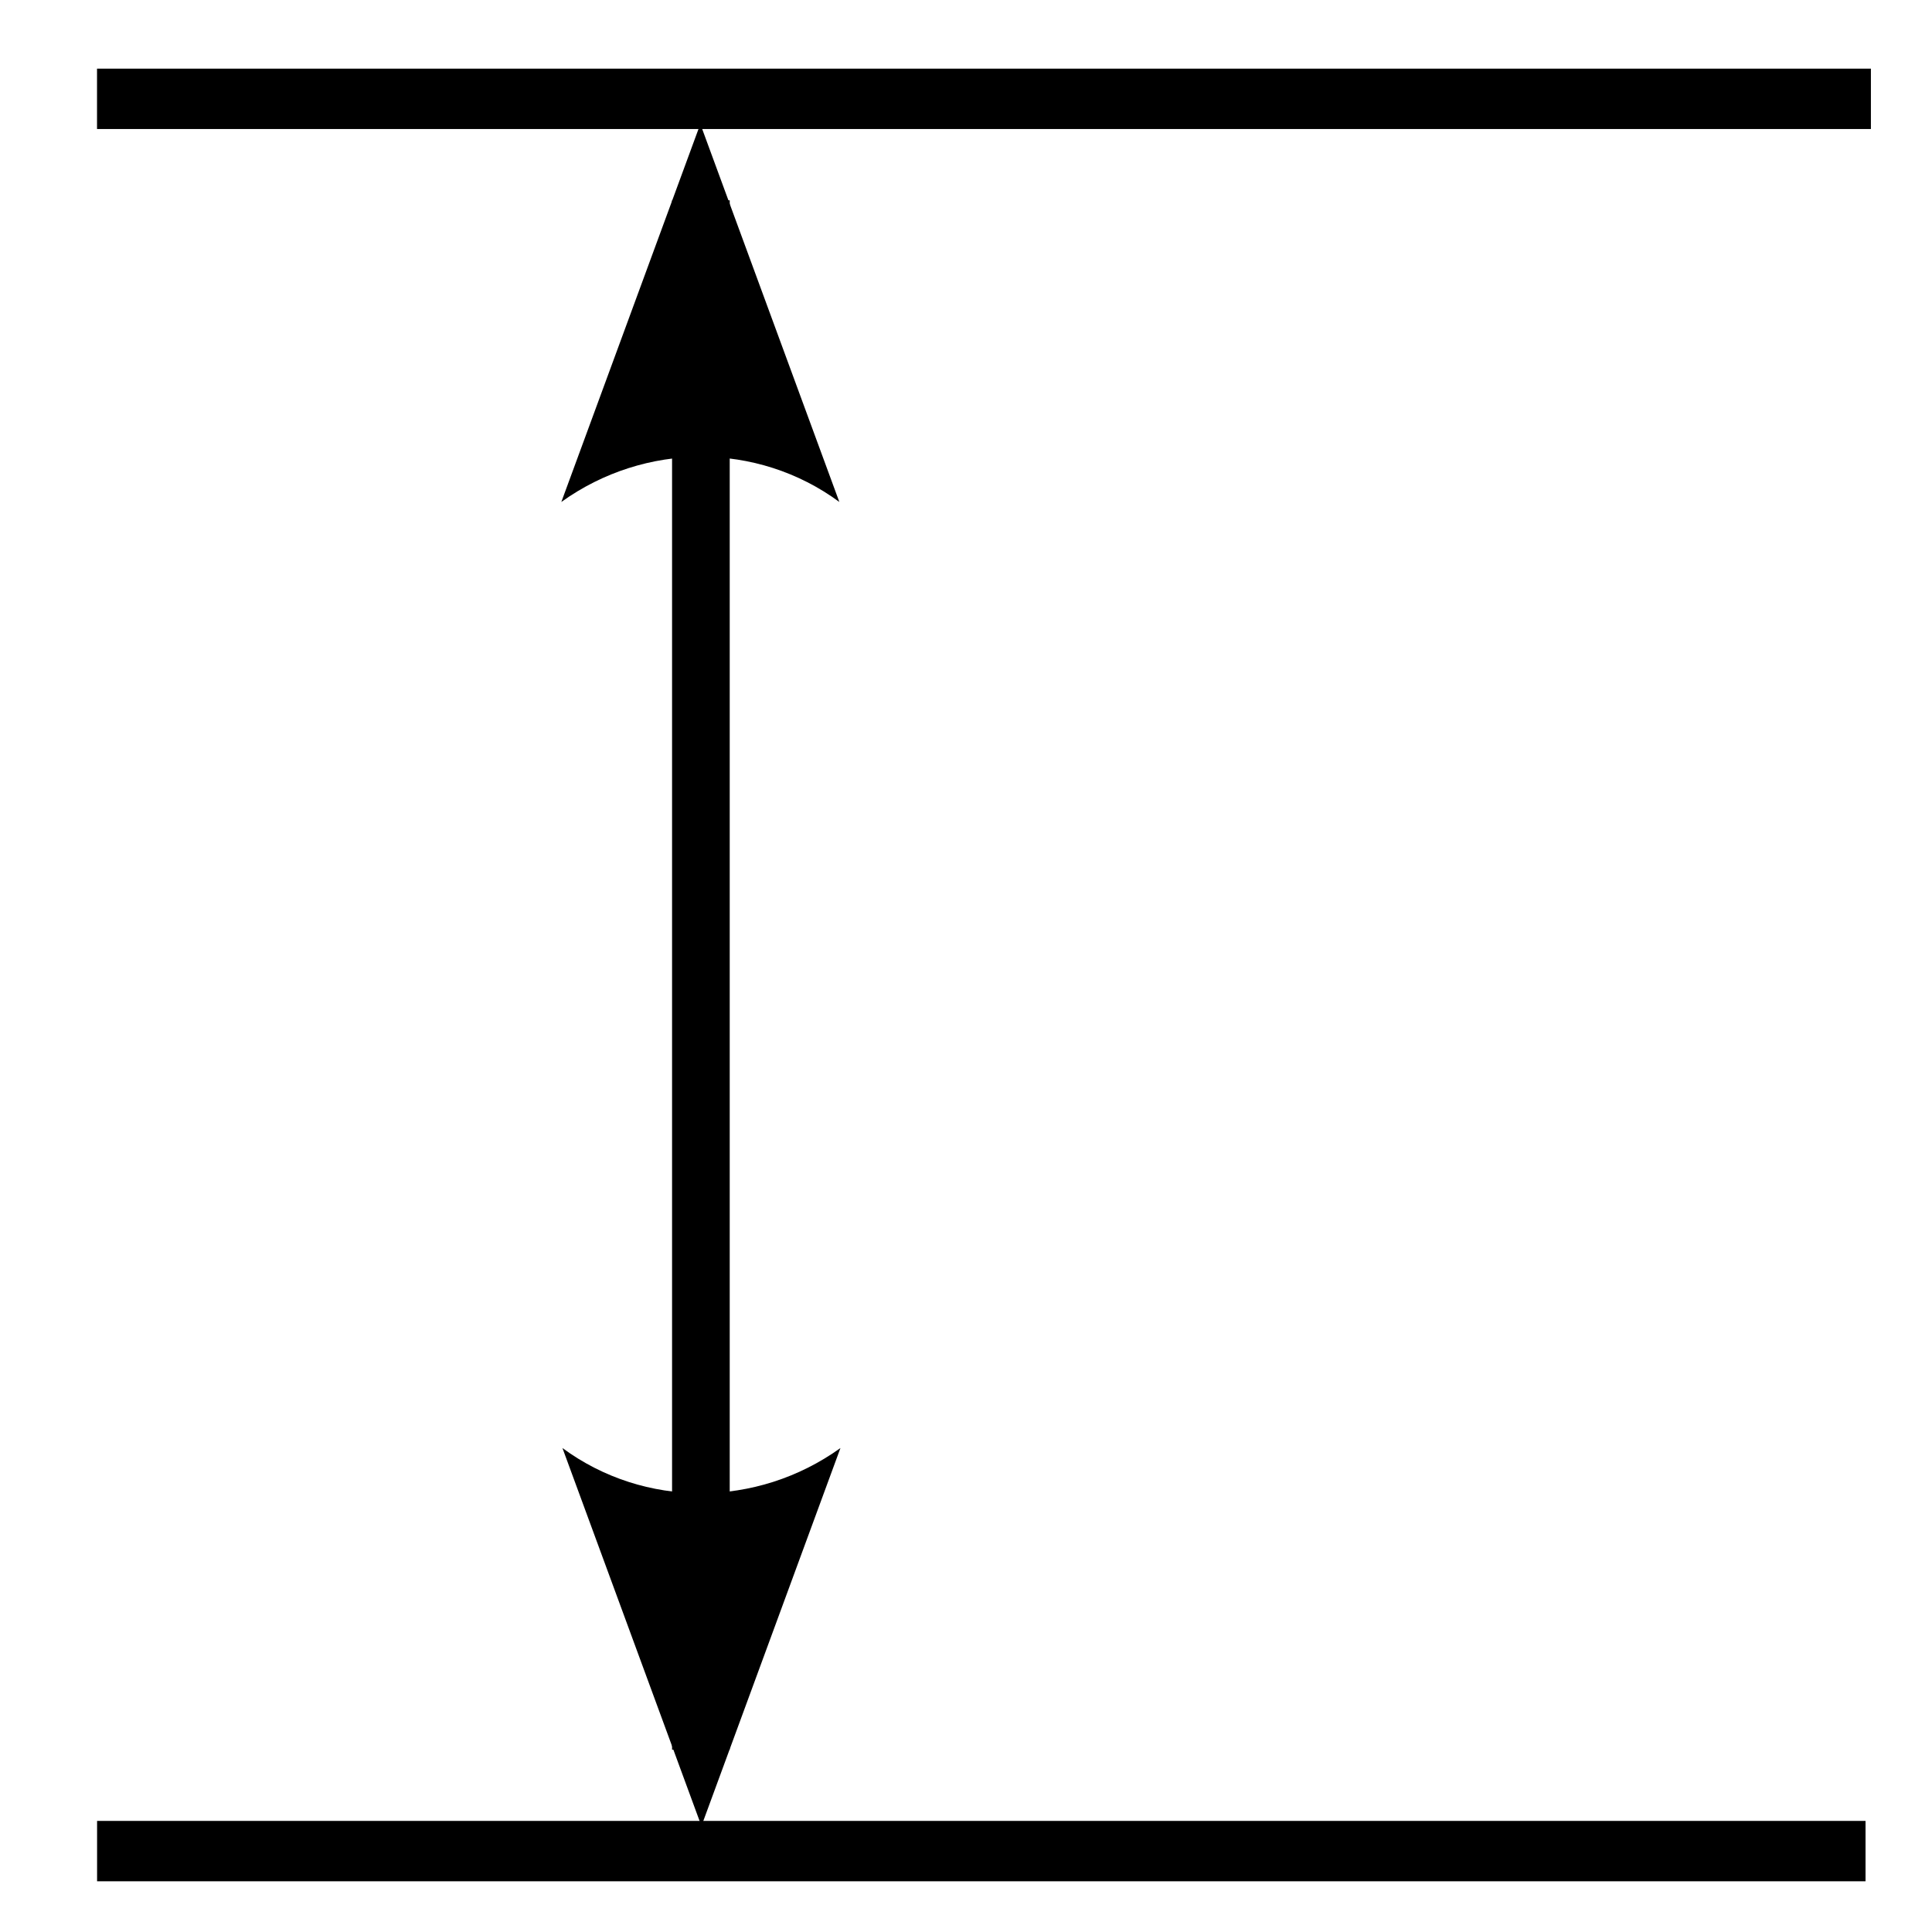
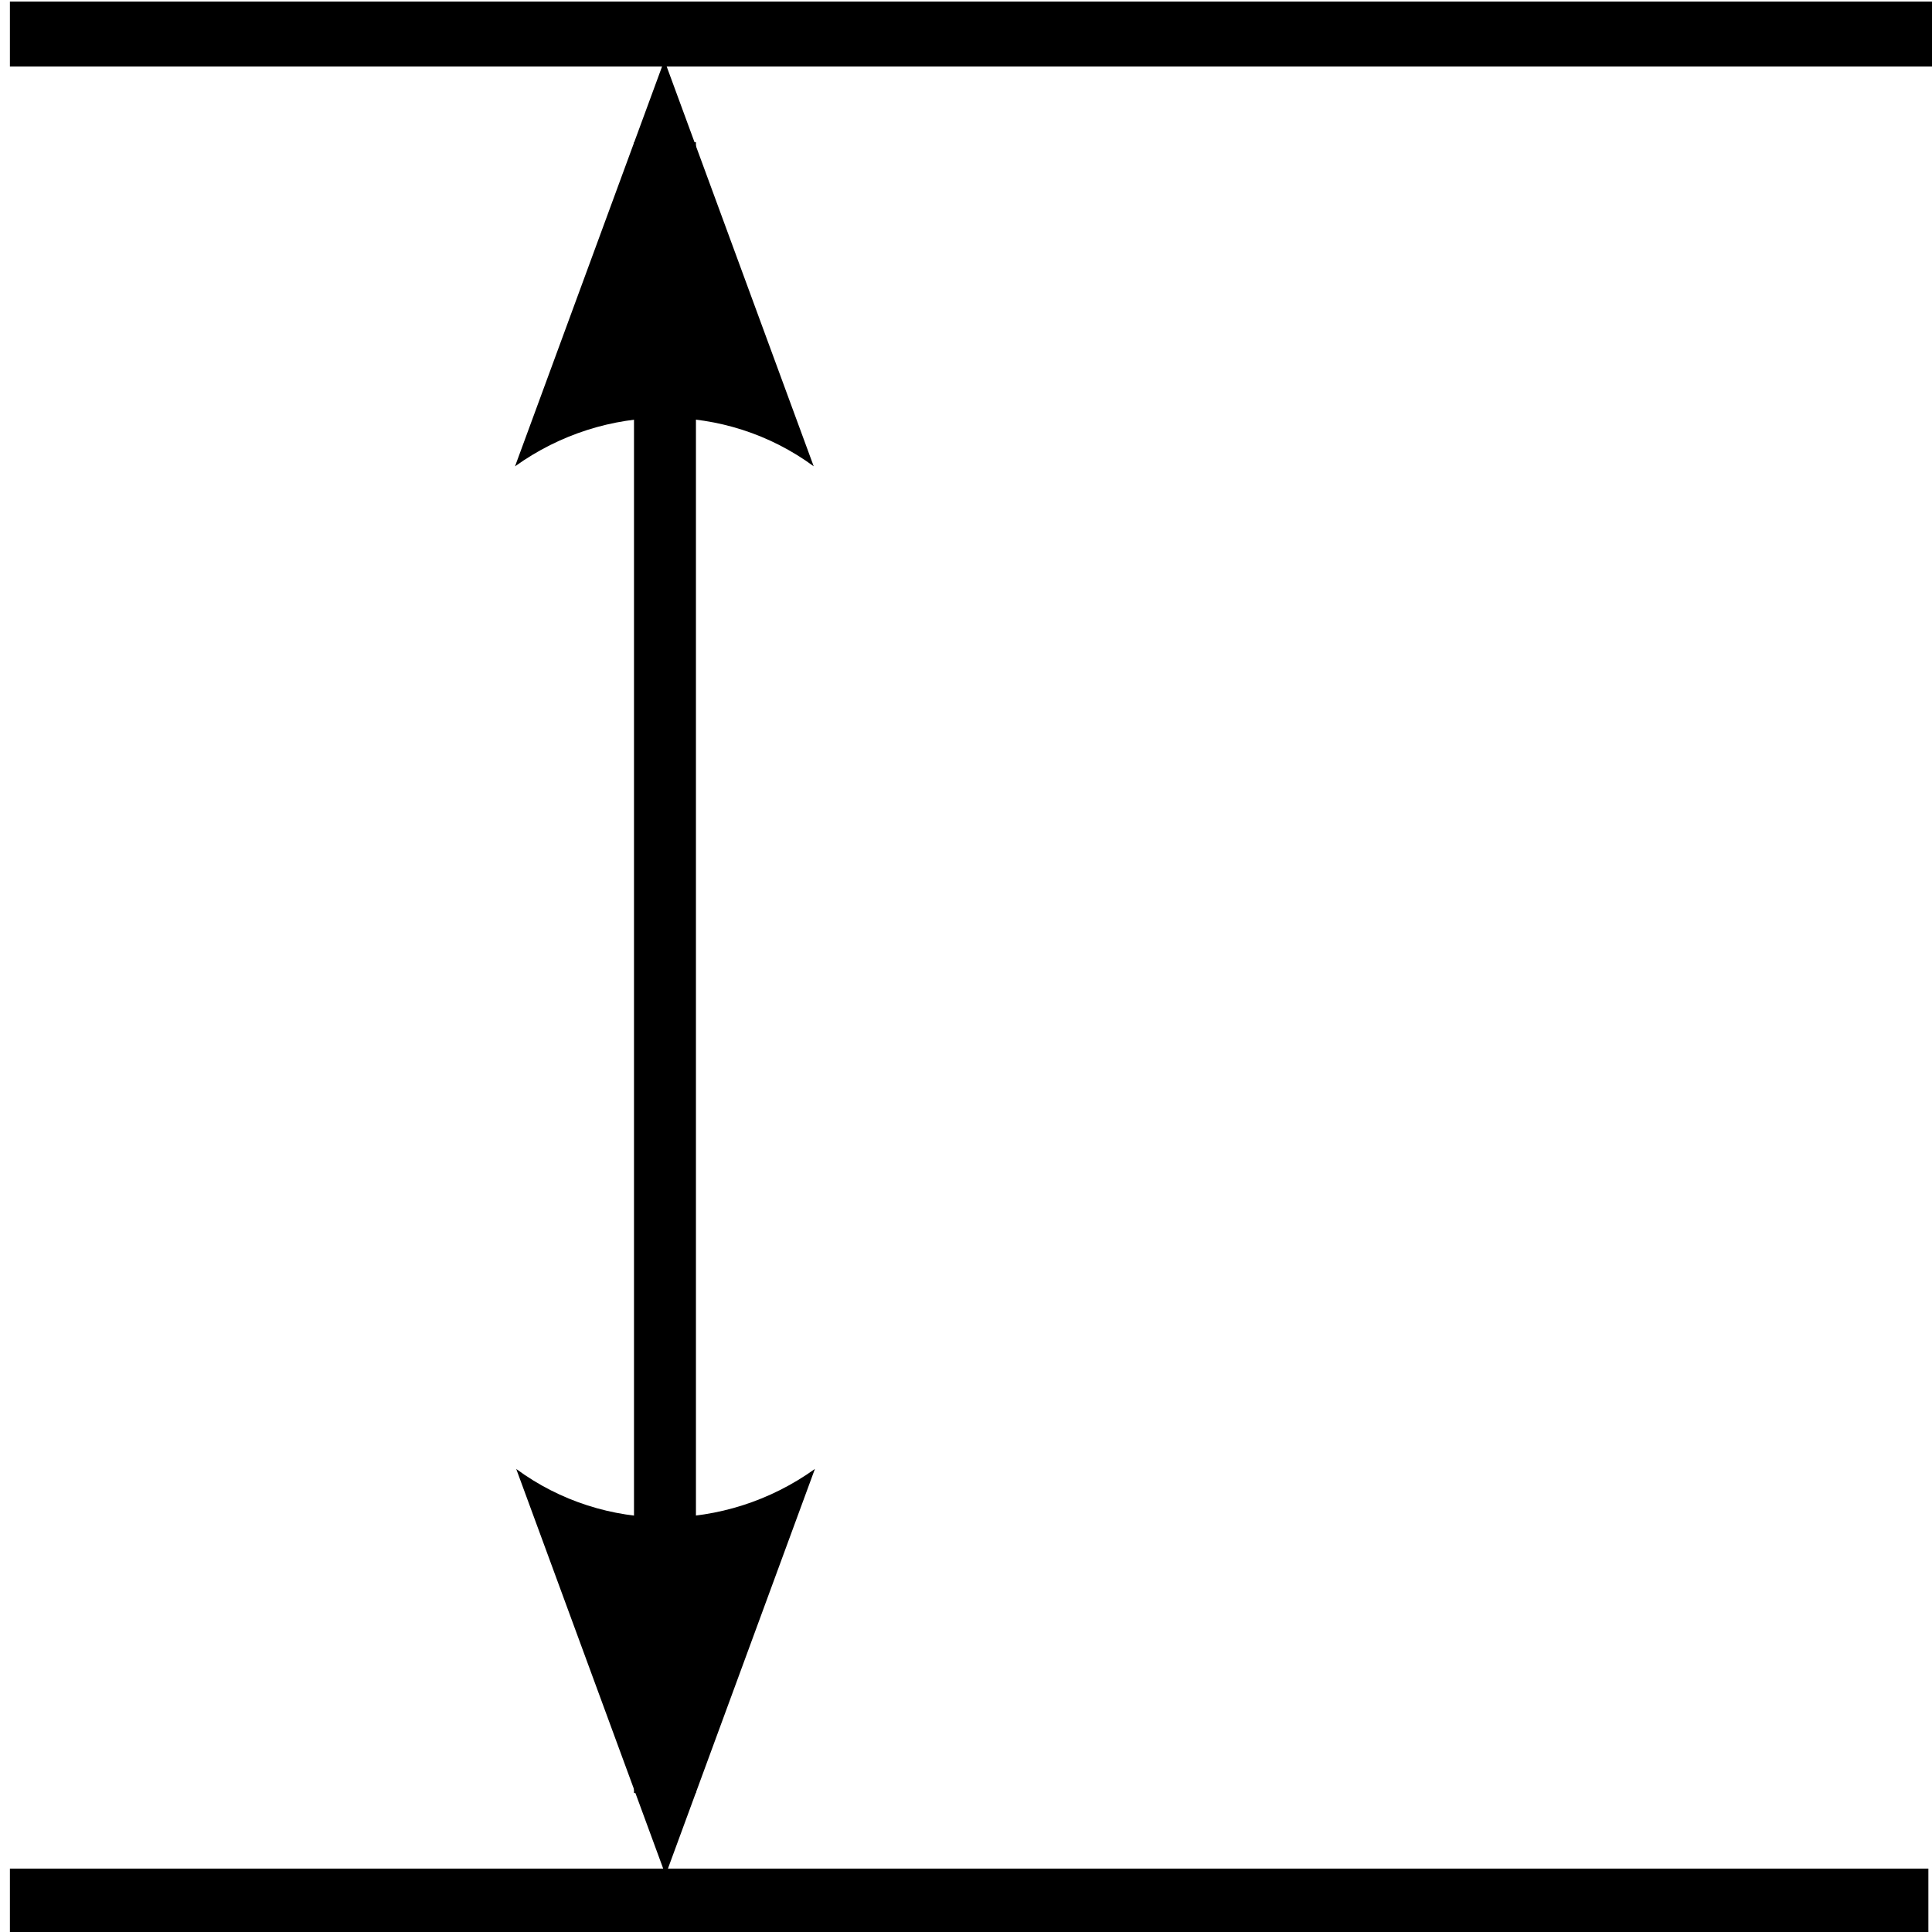
- <svg xmlns="http://www.w3.org/2000/svg" xmlns:xlink="http://www.w3.org/1999/xlink" width="32px" height="32px" id="svg2840" version="1.1">
+ <svg xmlns="http://www.w3.org/2000/svg" xmlns:xlink="http://www.w3.org/1999/xlink" width="16" height="16" id="svg2840" version="1.1">
  <defs id="defs2842">
-     <marker orient="auto" refY="0.0" refX="0.0" id="Arrow2Send" style="overflow:visible;">
-       <path id="path4555" style="font-size:12.0;fill-rule:evenodd;stroke-width:0.625;stroke-linejoin:round;" d="M 8.719,4.034 L -2.207,0.016 L 8.719,-4.002 C 6.973,-1.63 6.983,1.616 8.719,4.034 z " transform="scale(0.3) rotate(180) translate(-2.3,0)" />
-     </marker>
-     <marker orient="auto" refY="0.0" refX="0.0" id="Arrow2Mstart" style="overflow:visible">
-       <path id="path4546" style="font-size:12.0;fill-rule:evenodd;stroke-width:0.625;stroke-linejoin:round" d="M 8.719,4.034 L -2.207,0.016 L 8.719,-4.002 C 6.973,-1.63 6.983,1.616 8.719,4.034 z " transform="scale(0.6) translate(0,0)" />
-     </marker>
-     <marker orient="auto" refY="0.0" refX="0.0" id="Arrow1Mstart" style="overflow:visible">
-       <path id="path4528" d="M 0.0,0.0 L 5.0,-5.0 L -12.5,0.0 L 5.0,5.0 L 0.0,0.0 z " style="fill-rule:evenodd;stroke:#000000;stroke-width:1.0pt;marker-start:none" transform="scale(0.4) translate(10,0)" />
-     </marker>
-     <marker orient="auto" refY="0.0" refX="0.0" id="Arrow1Lstart" style="overflow:visible">
-       <path id="path4522" d="M 0.0,0.0 L 5.0,-5.0 L -12.5,0.0 L 5.0,5.0 L 0.0,0.0 z " style="fill-rule:evenodd;stroke:#000000;stroke-width:1.0pt;marker-start:none" transform="scale(0.8) translate(12.5,0)" />
-     </marker>
-     <marker orient="auto" refY="0.0" refX="0.0" id="Arrow2Mend" style="overflow:visible;">
-       <path id="path4549" style="font-size:12.0;fill-rule:evenodd;stroke-width:0.625;stroke-linejoin:round;" d="M 8.719,4.034 L -2.207,0.016 L 8.719,-4.002 C 6.973,-1.63 6.983,1.616 8.719,4.034 z " transform="scale(0.6) rotate(180) translate(0,0)" />
-     </marker>
-     <marker orient="auto" refY="0.0" refX="0.0" id="Arrow1Send" style="overflow:visible;">
-       <path id="path4537" d="M 0.0,0.0 L 5.0,-5.0 L -12.5,0.0 L 5.0,5.0 L 0.0,0.0 z " style="fill-rule:evenodd;stroke:#000000;stroke-width:1.0pt;marker-start:none;" transform="scale(0.2) rotate(180) translate(6,0)" />
-     </marker>
-     <marker orient="auto" refY="0.0" refX="0.0" id="Arrow1Lend" style="overflow:visible;">
-       <path id="path4525" d="M 0.0,0.0 L 5.0,-5.0 L -12.5,0.0 L 5.0,5.0 L 0.0,0.0 z " style="fill-rule:evenodd;stroke:#000000;stroke-width:1.0pt;marker-start:none;" transform="scale(0.8) rotate(180) translate(12.5,0)" />
-     </marker>
-     <marker style="overflow:visible;" id="Arrow1Lend-8" refX="0.0" refY="0.0" orient="auto">
-       <path transform="scale(0.8) rotate(180) translate(12.5,0)" style="fill-rule:evenodd;stroke:#000000;stroke-width:1.0pt;marker-start:none;" d="M 0.0,0.0 L 5.0,-5.0 L -12.5,0.0 L 5.0,5.0 L 0.0,0.0 z " id="path4525-4" />
-     </marker>
-     <marker style="overflow:visible;" id="Arrow1Send-0" refX="0.0" refY="0.0" orient="auto">
-       <path transform="scale(0.2) rotate(180) translate(6,0)" style="fill-rule:evenodd;stroke:#000000;stroke-width:1.0pt;marker-start:none;" d="M 0.0,0.0 L 5.0,-5.0 L -12.5,0.0 L 5.0,5.0 L 0.0,0.0 z " id="path4537-5" />
-     </marker>
-     <marker style="overflow:visible;" id="Arrow2Mend-8" refX="0.0" refY="0.0" orient="auto">
-       <path transform="scale(0.6) rotate(180) translate(0,0)" d="M 8.719,4.034 L -2.207,0.016 L 8.719,-4.002 C 6.973,-1.63 6.983,1.616 8.719,4.034 z " style="font-size:12.0;fill-rule:evenodd;stroke-width:0.625;stroke-linejoin:round;" id="path4549-2" />
+     <marker orient="auto" refY="0" refX="0" id="Arrow2Send" style="overflow:visible">
+       <path id="path4555" style="font-size:12px;fill-rule:evenodd;stroke-width:0.625;stroke-linejoin:round" d="M 8.719,4.034 -2.207,0.016 8.719,-4.002 c -1.745,2.372 -1.735,5.617 -6e-7,8.035 z" transform="matrix(-0.3,0,0,-0.3,0.69,0)" />
+     </marker>
+     <marker orient="auto" refY="0" refX="0" id="Arrow2Mstart" style="overflow:visible">
+       <path id="path4546" style="font-size:12px;fill-rule:evenodd;stroke-width:0.625;stroke-linejoin:round" d="M 8.719,4.034 -2.207,0.016 8.719,-4.002 c -1.745,2.372 -1.735,5.617 -6e-7,8.035 z" transform="scale(0.6,0.6)" />
+     </marker>
+     <marker orient="auto" refY="0" refX="0" id="Arrow1Mstart" style="overflow:visible">
+       <path id="path4528" d="M 0,0 5,-5 -12.5,0 5,5 0,0 z" style="fill-rule:evenodd;stroke:#000000;stroke-width:1pt;marker-start:none" transform="matrix(0.4,0,0,0.4,4,0)" />
+     </marker>
+     <marker orient="auto" refY="0" refX="0" id="Arrow1Lstart" style="overflow:visible">
+       <path id="path4522" d="M 0,0 5,-5 -12.5,0 5,5 0,0 z" style="fill-rule:evenodd;stroke:#000000;stroke-width:1pt;marker-start:none" transform="matrix(0.8,0,0,0.8,10,0)" />
+     </marker>
+     <marker orient="auto" refY="0" refX="0" id="Arrow2Mend" style="overflow:visible">
+       <path id="path4549" style="font-size:12px;fill-rule:evenodd;stroke-width:0.625;stroke-linejoin:round" d="M 8.719,4.034 -2.207,0.016 8.719,-4.002 c -1.745,2.372 -1.735,5.617 -6e-7,8.035 z" transform="scale(-0.6,-0.6)" />
+     </marker>
+     <marker orient="auto" refY="0" refX="0" id="Arrow1Send" style="overflow:visible">
+       <path id="path4537" d="M 0,0 5,-5 -12.5,0 5,5 0,0 z" style="fill-rule:evenodd;stroke:#000000;stroke-width:1pt;marker-start:none" transform="matrix(-0.2,0,0,-0.2,-1.2,0)" />
+     </marker>
+     <marker orient="auto" refY="0" refX="0" id="Arrow1Lend" style="overflow:visible">
+       <path id="path4525" d="M 0,0 5,-5 -12.5,0 5,5 0,0 z" style="fill-rule:evenodd;stroke:#000000;stroke-width:1pt;marker-start:none" transform="matrix(-0.8,0,0,-0.8,-10,0)" />
+     </marker>
+     <marker style="overflow:visible" id="Arrow1Lend-8" refX="0" refY="0" orient="auto">
+       <path transform="matrix(-0.8,0,0,-0.8,-10,0)" style="fill-rule:evenodd;stroke:#000000;stroke-width:1pt;marker-start:none" d="M 0,0 5,-5 -12.5,0 5,5 0,0 z" id="path4525-4" />
+     </marker>
+     <marker style="overflow:visible" id="Arrow1Send-0" refX="0" refY="0" orient="auto">
+       <path transform="matrix(-0.2,0,0,-0.2,-1.2,0)" style="fill-rule:evenodd;stroke:#000000;stroke-width:1pt;marker-start:none" d="M 0,0 5,-5 -12.5,0 5,5 0,0 z" id="path4537-5" />
+     </marker>
+     <marker style="overflow:visible" id="Arrow2Mend-8" refX="0" refY="0" orient="auto">
+       <path transform="scale(-0.6,-0.6)" d="M 8.719,4.034 -2.207,0.016 8.719,-4.002 c -1.745,2.372 -1.735,5.617 -6e-7,8.035 z" style="font-size:12px;fill-rule:evenodd;stroke-width:0.625;stroke-linejoin:round" id="path4549-2" />
    </marker>
    <pattern patternUnits="userSpaceOnUse" width="2" height="1" patternTransform="translate(0,0) scale(10,10)" id="Strips1_1">
      <rect style="fill:black;stroke:none" x="0" y="-0.5" width="1" height="2" id="rect6268" />
    </pattern>
    <pattern patternTransform="matrix(9.780393,0,0,10.23187,0.03128002,-0.4440464)" id="pattern7131" xlink:href="#Strips1_1" />
-     <marker style="overflow:visible;" id="Arrow1Lend-6" refX="0.0" refY="0.0" orient="auto">
-       <path transform="scale(0.8) rotate(180) translate(12.5,0)" style="fill-rule:evenodd;stroke:#000000;stroke-width:1.0pt;marker-start:none;" d="M 0.0,0.0 L 5.0,-5.0 L -12.5,0.0 L 5.0,5.0 L 0.0,0.0 z " id="path4525-6" />
-     </marker>
-     <marker style="overflow:visible;" id="Arrow1Send-5" refX="0.0" refY="0.0" orient="auto">
-       <path transform="scale(0.2) rotate(180) translate(6,0)" style="fill-rule:evenodd;stroke:#000000;stroke-width:1.0pt;marker-start:none;" d="M 0.0,0.0 L 5.0,-5.0 L -12.5,0.0 L 5.0,5.0 L 0.0,0.0 z " id="path4537-1" />
-     </marker>
-     <marker style="overflow:visible;" id="Arrow2Mend-3" refX="0.0" refY="0.0" orient="auto">
-       <path transform="scale(0.6) rotate(180) translate(0,0)" d="M 8.719,4.034 L -2.207,0.016 L 8.719,-4.002 C 6.973,-1.63 6.983,1.616 8.719,4.034 z " style="font-size:12.0;fill-rule:evenodd;stroke-width:0.625;stroke-linejoin:round;" id="path4549-1" />
+     <marker style="overflow:visible" id="Arrow1Lend-6" refX="0" refY="0" orient="auto">
+       <path transform="matrix(-0.8,0,0,-0.8,-10,0)" style="fill-rule:evenodd;stroke:#000000;stroke-width:1pt;marker-start:none" d="M 0,0 5,-5 -12.5,0 5,5 0,0 z" id="path4525-6" />
+     </marker>
+     <marker style="overflow:visible" id="Arrow1Send-5" refX="0" refY="0" orient="auto">
+       <path transform="matrix(-0.2,0,0,-0.2,-1.2,0)" style="fill-rule:evenodd;stroke:#000000;stroke-width:1pt;marker-start:none" d="M 0,0 5,-5 -12.5,0 5,5 0,0 z" id="path4537-1" />
+     </marker>
+     <marker style="overflow:visible" id="Arrow2Mend-3" refX="0" refY="0" orient="auto">
+       <path transform="scale(-0.6,-0.6)" d="M 8.719,4.034 -2.207,0.016 8.719,-4.002 c -1.745,2.372 -1.735,5.617 -6e-7,8.035 z" style="font-size:12px;fill-rule:evenodd;stroke-width:0.625;stroke-linejoin:round" id="path4549-1" />
    </marker>
    <marker orient="auto" refY="0" refX="0" id="Arrow2Mstart-0" style="overflow:visible">
      <path id="path4546-9" style="font-size:12px;fill-rule:evenodd;stroke-width:0.625;stroke-linejoin:round" d="M 8.719,4.034 -2.207,0.016 8.719,-4.002 c -1.745,2.372 -1.735,5.617 -6e-7,8.035 z" transform="scale(0.6,0.6)" />
    </marker>
    <marker style="overflow:visible" id="Arrow2Mend-3-1" refX="0" refY="0" orient="auto">
      <path transform="scale(-0.6,-0.6)" d="M 8.719,4.034 -2.207,0.016 8.719,-4.002 c -1.745,2.372 -1.735,5.617 -6e-7,8.035 z" style="font-size:12px;fill-rule:evenodd;stroke-width:0.625;stroke-linejoin:round" id="path4549-1-9" />
    </marker>
-     <marker orient="auto" refY="0.0" refX="0.0" id="Arrow2Mend-3-8" style="overflow:visible;">
-       <path id="path4549-1-3" style="font-size:12.0;fill-rule:evenodd;stroke-width:0.625;stroke-linejoin:round;" d="M 8.719,4.034 L -2.207,0.016 L 8.719,-4.002 C 6.973,-1.63 6.983,1.616 8.719,4.034 z " transform="scale(0.6) rotate(180) translate(0,0)" />
-     </marker>
-     <marker orient="auto" refY="0.0" refX="0.0" id="Arrow1Send-5-1" style="overflow:visible;">
-       <path id="path4537-1-3" d="M 0.0,0.0 L 5.0,-5.0 L -12.5,0.0 L 5.0,5.0 L 0.0,0.0 z " style="fill-rule:evenodd;stroke:#000000;stroke-width:1.0pt;marker-start:none;" transform="scale(0.2) rotate(180) translate(6,0)" />
-     </marker>
-     <marker orient="auto" refY="0.0" refX="0.0" id="Arrow1Lend-6-7" style="overflow:visible;">
-       <path id="path4525-6-1" d="M 0.0,0.0 L 5.0,-5.0 L -12.5,0.0 L 5.0,5.0 L 0.0,0.0 z " style="fill-rule:evenodd;stroke:#000000;stroke-width:1.0pt;marker-start:none;" transform="scale(0.8) rotate(180) translate(12.5,0)" />
+     <marker orient="auto" refY="0" refX="0" id="Arrow2Mend-3-8" style="overflow:visible">
+       <path id="path4549-1-3" style="font-size:12px;fill-rule:evenodd;stroke-width:0.625;stroke-linejoin:round" d="M 8.719,4.034 -2.207,0.016 8.719,-4.002 c -1.745,2.372 -1.735,5.617 -6e-7,8.035 z" transform="scale(-0.6,-0.6)" />
+     </marker>
+     <marker orient="auto" refY="0" refX="0" id="Arrow1Send-5-1" style="overflow:visible">
+       <path id="path4537-1-3" d="M 0,0 5,-5 -12.5,0 5,5 0,0 z" style="fill-rule:evenodd;stroke:#000000;stroke-width:1pt;marker-start:none" transform="matrix(-0.2,0,0,-0.2,-1.2,0)" />
+     </marker>
+     <marker orient="auto" refY="0" refX="0" id="Arrow1Lend-6-7" style="overflow:visible">
+       <path id="path4525-6-1" d="M 0,0 5,-5 -12.5,0 5,5 0,0 z" style="fill-rule:evenodd;stroke:#000000;stroke-width:1pt;marker-start:none" transform="matrix(-0.8,0,0,-0.8,-10,0)" />
    </marker>
    <linearGradient gradientUnits="userSpaceOnUse" y2="16.213" x2="32.074" y1="16.213" x1="3.226" id="linearGradient11514" xlink:href="#linearGradient11508" />
    <pattern xlink:href="#Strips1_1-13" id="pattern7131-9" patternTransform="matrix(9.780393,0,0,10.23187,0.03128002,-0.4440464)" />
    <pattern id="Strips1_1-13" patternTransform="translate(0,0) scale(10,10)" height="1" width="2" patternUnits="userSpaceOnUse">
      <rect id="rect6268-5" height="2" width="1" y="-0.5" x="0" style="fill:black;stroke:none" />
    </pattern>
-     <marker orient="auto" refY="0.0" refX="0.0" id="Arrow2Mend-8-5" style="overflow:visible;">
-       <path id="path4549-2-2" style="font-size:12.0;fill-rule:evenodd;stroke-width:0.625;stroke-linejoin:round;" d="M 8.719,4.034 L -2.207,0.016 L 8.719,-4.002 C 6.973,-1.63 6.983,1.616 8.719,4.034 z " transform="scale(0.6) rotate(180) translate(0,0)" />
-     </marker>
-     <marker orient="auto" refY="0.0" refX="0.0" id="Arrow1Send-0-5" style="overflow:visible;">
-       <path id="path4537-5-5" d="M 0.0,0.0 L 5.0,-5.0 L -12.5,0.0 L 5.0,5.0 L 0.0,0.0 z " style="fill-rule:evenodd;stroke:#000000;stroke-width:1.0pt;marker-start:none;" transform="scale(0.2) rotate(180) translate(6,0)" />
-     </marker>
-     <marker orient="auto" refY="0.0" refX="0.0" id="Arrow1Lend-8-7" style="overflow:visible;">
-       <path id="path4525-4-4" d="M 0.0,0.0 L 5.0,-5.0 L -12.5,0.0 L 5.0,5.0 L 0.0,0.0 z " style="fill-rule:evenodd;stroke:#000000;stroke-width:1.0pt;marker-start:none;" transform="scale(0.8) rotate(180) translate(12.5,0)" />
-     </marker>
-     <marker style="overflow:visible;" id="Arrow1Lend-2" refX="0.0" refY="0.0" orient="auto">
-       <path transform="scale(0.8) rotate(180) translate(12.5,0)" style="fill-rule:evenodd;stroke:#000000;stroke-width:1.0pt;marker-start:none;" d="M 0.0,0.0 L 5.0,-5.0 L -12.5,0.0 L 5.0,5.0 L 0.0,0.0 z " id="path4525-9" />
-     </marker>
-     <marker style="overflow:visible;" id="Arrow1Send-2" refX="0.0" refY="0.0" orient="auto">
-       <path transform="scale(0.2) rotate(180) translate(6,0)" style="fill-rule:evenodd;stroke:#000000;stroke-width:1.0pt;marker-start:none;" d="M 0.0,0.0 L 5.0,-5.0 L -12.5,0.0 L 5.0,5.0 L 0.0,0.0 z " id="path4537-6" />
-     </marker>
-     <marker style="overflow:visible;" id="Arrow2Mend-2" refX="0.0" refY="0.0" orient="auto">
-       <path transform="scale(0.6) rotate(180) translate(0,0)" d="M 8.719,4.034 L -2.207,0.016 L 8.719,-4.002 C 6.973,-1.63 6.983,1.616 8.719,4.034 z " style="font-size:12.0;fill-rule:evenodd;stroke-width:0.625;stroke-linejoin:round;" id="path4549-0" />
-     </marker>
-     <marker style="overflow:visible" id="Arrow1Lstart-3" refX="0.0" refY="0.0" orient="auto">
-       <path transform="scale(0.8) translate(12.5,0)" style="fill-rule:evenodd;stroke:#000000;stroke-width:1.0pt;marker-start:none" d="M 0.0,0.0 L 5.0,-5.0 L -12.5,0.0 L 5.0,5.0 L 0.0,0.0 z " id="path4522-3" />
-     </marker>
-     <marker style="overflow:visible" id="Arrow1Mstart-4" refX="0.0" refY="0.0" orient="auto">
-       <path transform="scale(0.4) translate(10,0)" style="fill-rule:evenodd;stroke:#000000;stroke-width:1.0pt;marker-start:none" d="M 0.0,0.0 L 5.0,-5.0 L -12.5,0.0 L 5.0,5.0 L 0.0,0.0 z " id="path4528-8" />
-     </marker>
-     <marker style="overflow:visible" id="Arrow2Mstart-8" refX="0.0" refY="0.0" orient="auto">
-       <path transform="scale(0.6) translate(0,0)" d="M 8.719,4.034 L -2.207,0.016 L 8.719,-4.002 C 6.973,-1.63 6.983,1.616 8.719,4.034 z " style="font-size:12.0;fill-rule:evenodd;stroke-width:0.625;stroke-linejoin:round" id="path4546-7" />
-     </marker>
-     <marker style="overflow:visible;" id="Arrow2Send-5" refX="0.0" refY="0.0" orient="auto">
-       <path transform="scale(0.3) rotate(180) translate(-2.3,0)" d="M 8.719,4.034 L -2.207,0.016 L 8.719,-4.002 C 6.973,-1.63 6.983,1.616 8.719,4.034 z " style="font-size:12.0;fill-rule:evenodd;stroke-width:0.625;stroke-linejoin:round;" id="path4555-0" />
+     <marker orient="auto" refY="0" refX="0" id="Arrow2Mend-8-5" style="overflow:visible">
+       <path id="path4549-2-2" style="font-size:12px;fill-rule:evenodd;stroke-width:0.625;stroke-linejoin:round" d="M 8.719,4.034 -2.207,0.016 8.719,-4.002 c -1.745,2.372 -1.735,5.617 -6e-7,8.035 z" transform="scale(-0.6,-0.6)" />
+     </marker>
+     <marker orient="auto" refY="0" refX="0" id="Arrow1Send-0-5" style="overflow:visible">
+       <path id="path4537-5-5" d="M 0,0 5,-5 -12.5,0 5,5 0,0 z" style="fill-rule:evenodd;stroke:#000000;stroke-width:1pt;marker-start:none" transform="matrix(-0.2,0,0,-0.2,-1.2,0)" />
+     </marker>
+     <marker orient="auto" refY="0" refX="0" id="Arrow1Lend-8-7" style="overflow:visible">
+       <path id="path4525-4-4" d="M 0,0 5,-5 -12.5,0 5,5 0,0 z" style="fill-rule:evenodd;stroke:#000000;stroke-width:1pt;marker-start:none" transform="matrix(-0.8,0,0,-0.8,-10,0)" />
+     </marker>
+     <marker style="overflow:visible" id="Arrow1Lend-2" refX="0" refY="0" orient="auto">
+       <path transform="matrix(-0.8,0,0,-0.8,-10,0)" style="fill-rule:evenodd;stroke:#000000;stroke-width:1pt;marker-start:none" d="M 0,0 5,-5 -12.5,0 5,5 0,0 z" id="path4525-9" />
+     </marker>
+     <marker style="overflow:visible" id="Arrow1Send-2" refX="0" refY="0" orient="auto">
+       <path transform="matrix(-0.2,0,0,-0.2,-1.2,0)" style="fill-rule:evenodd;stroke:#000000;stroke-width:1pt;marker-start:none" d="M 0,0 5,-5 -12.5,0 5,5 0,0 z" id="path4537-6" />
+     </marker>
+     <marker style="overflow:visible" id="Arrow2Mend-2" refX="0" refY="0" orient="auto">
+       <path transform="scale(-0.6,-0.6)" d="M 8.719,4.034 -2.207,0.016 8.719,-4.002 c -1.745,2.372 -1.735,5.617 -6e-7,8.035 z" style="font-size:12px;fill-rule:evenodd;stroke-width:0.625;stroke-linejoin:round" id="path4549-0" />
+     </marker>
+     <marker style="overflow:visible" id="Arrow1Lstart-3" refX="0" refY="0" orient="auto">
+       <path transform="matrix(0.8,0,0,0.8,10,0)" style="fill-rule:evenodd;stroke:#000000;stroke-width:1pt;marker-start:none" d="M 0,0 5,-5 -12.5,0 5,5 0,0 z" id="path4522-3" />
+     </marker>
+     <marker style="overflow:visible" id="Arrow1Mstart-4" refX="0" refY="0" orient="auto">
+       <path transform="matrix(0.4,0,0,0.4,4,0)" style="fill-rule:evenodd;stroke:#000000;stroke-width:1pt;marker-start:none" d="M 0,0 5,-5 -12.5,0 5,5 0,0 z" id="path4528-8" />
+     </marker>
+     <marker style="overflow:visible" id="Arrow2Mstart-8" refX="0" refY="0" orient="auto">
+       <path transform="scale(0.6,0.6)" d="M 8.719,4.034 -2.207,0.016 8.719,-4.002 c -1.745,2.372 -1.735,5.617 -6e-7,8.035 z" style="font-size:12px;fill-rule:evenodd;stroke-width:0.625;stroke-linejoin:round" id="path4546-7" />
+     </marker>
+     <marker style="overflow:visible" id="Arrow2Send-5" refX="0" refY="0" orient="auto">
+       <path transform="matrix(-0.3,0,0,-0.3,0.69,0)" d="M 8.719,4.034 -2.207,0.016 8.719,-4.002 c -1.745,2.372 -1.735,5.617 -6e-7,8.035 z" style="font-size:12px;fill-rule:evenodd;stroke-width:0.625;stroke-linejoin:round" id="path4555-0" />
    </marker>
    <linearGradient id="linearGradient11508">
      <stop id="stop11510" offset="0" style="stop-color:#0000d9;stop-opacity:1;" />
      <stop id="stop11512" offset="1" style="stop-color:#0000d9;stop-opacity:0;" />
    </linearGradient>
-     <pattern patternUnits="userSpaceOnUse" width="2" height="1" patternTransform="translate(0,0) scale(10,10)" id="Strips1_1-1-1-7">
-       <rect style="fill:black;stroke:none" x="0" y="-0.5" width="1" height="2" id="rect6268-0-4-3" />
-     </pattern>
    <linearGradient id="linearGradient11508-5">
      <stop style="stop-color:#0000d9;stop-opacity:1;" offset="0" id="stop11510-2" />
      <stop style="stop-color:#0000d9;stop-opacity:0;" offset="1" id="stop11512-4" />
    </linearGradient>
-     <marker orient="auto" refY="0.0" refX="0.0" id="Arrow2Send-5-1" style="overflow:visible;">
-       <path id="path4555-0-9" style="font-size:12.0;fill-rule:evenodd;stroke-width:0.625;stroke-linejoin:round;" d="M 8.719,4.034 L -2.207,0.016 L 8.719,-4.002 C 6.973,-1.63 6.983,1.616 8.719,4.034 z " transform="scale(0.3) rotate(180) translate(-2.3,0)" />
-     </marker>
-     <marker orient="auto" refY="0.0" refX="0.0" id="Arrow2Mstart-8-4" style="overflow:visible">
-       <path id="path4546-7-6" style="font-size:12.0;fill-rule:evenodd;stroke-width:0.625;stroke-linejoin:round" d="M 8.719,4.034 L -2.207,0.016 L 8.719,-4.002 C 6.973,-1.63 6.983,1.616 8.719,4.034 z " transform="scale(0.6) translate(0,0)" />
-     </marker>
-     <marker orient="auto" refY="0.0" refX="0.0" id="Arrow1Mstart-4-5" style="overflow:visible">
-       <path id="path4528-8-9" d="M 0.0,0.0 L 5.0,-5.0 L -12.5,0.0 L 5.0,5.0 L 0.0,0.0 z " style="fill-rule:evenodd;stroke:#000000;stroke-width:1.0pt;marker-start:none" transform="scale(0.4) translate(10,0)" />
-     </marker>
-     <marker orient="auto" refY="0.0" refX="0.0" id="Arrow1Lstart-3-8" style="overflow:visible">
-       <path id="path4522-3-1" d="M 0.0,0.0 L 5.0,-5.0 L -12.5,0.0 L 5.0,5.0 L 0.0,0.0 z " style="fill-rule:evenodd;stroke:#000000;stroke-width:1.0pt;marker-start:none" transform="scale(0.8) translate(12.5,0)" />
-     </marker>
-     <marker orient="auto" refY="0.0" refX="0.0" id="Arrow2Mend-2-3" style="overflow:visible;">
-       <path id="path4549-0-2" style="font-size:12.0;fill-rule:evenodd;stroke-width:0.625;stroke-linejoin:round;" d="M 8.719,4.034 L -2.207,0.016 L 8.719,-4.002 C 6.973,-1.63 6.983,1.616 8.719,4.034 z " transform="scale(0.6) rotate(180) translate(0,0)" />
-     </marker>
-     <marker orient="auto" refY="0.0" refX="0.0" id="Arrow1Send-2-1" style="overflow:visible;">
-       <path id="path4537-6-9" d="M 0.0,0.0 L 5.0,-5.0 L -12.5,0.0 L 5.0,5.0 L 0.0,0.0 z " style="fill-rule:evenodd;stroke:#000000;stroke-width:1.0pt;marker-start:none;" transform="scale(0.2) rotate(180) translate(6,0)" />
-     </marker>
-     <marker orient="auto" refY="0.0" refX="0.0" id="Arrow1Lend-2-0" style="overflow:visible;">
-       <path id="path4525-9-0" d="M 0.0,0.0 L 5.0,-5.0 L -12.5,0.0 L 5.0,5.0 L 0.0,0.0 z " style="fill-rule:evenodd;stroke:#000000;stroke-width:1.0pt;marker-start:none;" transform="scale(0.8) rotate(180) translate(12.5,0)" />
-     </marker>
-     <marker style="overflow:visible;" id="Arrow1Lend-8-7-9" refX="0.0" refY="0.0" orient="auto">
-       <path transform="scale(0.8) rotate(180) translate(12.5,0)" style="fill-rule:evenodd;stroke:#000000;stroke-width:1.0pt;marker-start:none;" d="M 0.0,0.0 L 5.0,-5.0 L -12.5,0.0 L 5.0,5.0 L 0.0,0.0 z " id="path4525-4-4-6" />
-     </marker>
-     <marker style="overflow:visible;" id="Arrow1Send-0-5-8" refX="0.0" refY="0.0" orient="auto">
-       <path transform="scale(0.2) rotate(180) translate(6,0)" style="fill-rule:evenodd;stroke:#000000;stroke-width:1.0pt;marker-start:none;" d="M 0.0,0.0 L 5.0,-5.0 L -12.5,0.0 L 5.0,5.0 L 0.0,0.0 z " id="path4537-5-5-6" />
-     </marker>
-     <marker style="overflow:visible;" id="Arrow2Mend-8-5-8" refX="0.0" refY="0.0" orient="auto">
-       <path transform="scale(0.6) rotate(180) translate(0,0)" d="M 8.719,4.034 L -2.207,0.016 L 8.719,-4.002 C 6.973,-1.63 6.983,1.616 8.719,4.034 z " style="font-size:12.0;fill-rule:evenodd;stroke-width:0.625;stroke-linejoin:round;" id="path4549-2-2-6" />
+     <marker orient="auto" refY="0" refX="0" id="Arrow2Send-5-1" style="overflow:visible">
+       <path id="path4555-0-9" style="font-size:12px;fill-rule:evenodd;stroke-width:0.625;stroke-linejoin:round" d="M 8.719,4.034 -2.207,0.016 8.719,-4.002 c -1.745,2.372 -1.735,5.617 -6e-7,8.035 z" transform="matrix(-0.3,0,0,-0.3,0.69,0)" />
+     </marker>
+     <marker orient="auto" refY="0" refX="0" id="Arrow2Mstart-8-4" style="overflow:visible">
+       <path id="path4546-7-6" style="font-size:12px;fill-rule:evenodd;stroke-width:0.625;stroke-linejoin:round" d="M 8.719,4.034 -2.207,0.016 8.719,-4.002 c -1.745,2.372 -1.735,5.617 -6e-7,8.035 z" transform="scale(0.6,0.6)" />
+     </marker>
+     <marker orient="auto" refY="0" refX="0" id="Arrow1Mstart-4-5" style="overflow:visible">
+       <path id="path4528-8-9" d="M 0,0 5,-5 -12.5,0 5,5 0,0 z" style="fill-rule:evenodd;stroke:#000000;stroke-width:1pt;marker-start:none" transform="matrix(0.4,0,0,0.4,4,0)" />
+     </marker>
+     <marker orient="auto" refY="0" refX="0" id="Arrow1Lstart-3-8" style="overflow:visible">
+       <path id="path4522-3-1" d="M 0,0 5,-5 -12.5,0 5,5 0,0 z" style="fill-rule:evenodd;stroke:#000000;stroke-width:1pt;marker-start:none" transform="matrix(0.8,0,0,0.8,10,0)" />
+     </marker>
+     <marker orient="auto" refY="0" refX="0" id="Arrow2Mend-2-3" style="overflow:visible">
+       <path id="path4549-0-2" style="font-size:12px;fill-rule:evenodd;stroke-width:0.625;stroke-linejoin:round" d="M 8.719,4.034 -2.207,0.016 8.719,-4.002 c -1.745,2.372 -1.735,5.617 -6e-7,8.035 z" transform="scale(-0.6,-0.6)" />
+     </marker>
+     <marker orient="auto" refY="0" refX="0" id="Arrow1Send-2-1" style="overflow:visible">
+       <path id="path4537-6-9" d="M 0,0 5,-5 -12.5,0 5,5 0,0 z" style="fill-rule:evenodd;stroke:#000000;stroke-width:1pt;marker-start:none" transform="matrix(-0.2,0,0,-0.2,-1.2,0)" />
+     </marker>
+     <marker orient="auto" refY="0" refX="0" id="Arrow1Lend-2-0" style="overflow:visible">
+       <path id="path4525-9-0" d="M 0,0 5,-5 -12.5,0 5,5 0,0 z" style="fill-rule:evenodd;stroke:#000000;stroke-width:1pt;marker-start:none" transform="matrix(-0.8,0,0,-0.8,-10,0)" />
+     </marker>
+     <marker style="overflow:visible" id="Arrow1Lend-8-7-9" refX="0" refY="0" orient="auto">
+       <path transform="matrix(-0.8,0,0,-0.8,-10,0)" style="fill-rule:evenodd;stroke:#000000;stroke-width:1pt;marker-start:none" d="M 0,0 5,-5 -12.5,0 5,5 0,0 z" id="path4525-4-4-6" />
+     </marker>
+     <marker style="overflow:visible" id="Arrow1Send-0-5-8" refX="0" refY="0" orient="auto">
+       <path transform="matrix(-0.2,0,0,-0.2,-1.2,0)" style="fill-rule:evenodd;stroke:#000000;stroke-width:1pt;marker-start:none" d="M 0,0 5,-5 -12.5,0 5,5 0,0 z" id="path4537-5-5-6" />
+     </marker>
+     <marker style="overflow:visible" id="Arrow2Mend-8-5-8" refX="0" refY="0" orient="auto">
+       <path transform="scale(-0.6,-0.6)" d="M 8.719,4.034 -2.207,0.016 8.719,-4.002 c -1.745,2.372 -1.735,5.617 -6e-7,8.035 z" style="font-size:12px;fill-rule:evenodd;stroke-width:0.625;stroke-linejoin:round" id="path4549-2-2-6" />
    </marker>
    <pattern patternUnits="userSpaceOnUse" width="2" height="1" patternTransform="translate(0,0) scale(10,10)" id="Strips1_1-13-9">
      <rect style="fill:black;stroke:none" x="0" y="-0.5" width="1" height="2" id="rect6268-5-3" />
    </pattern>
    <pattern patternTransform="matrix(9.780393,0,0,10.23187,0.03128002,-0.4440464)" id="pattern7131-9-3" xlink:href="#Strips1_1-13-9" />
    <linearGradient xlink:href="#linearGradient11508-5" id="linearGradient11514-2" x1="3.226" y1="16.213" x2="32.074" y2="16.213" gradientUnits="userSpaceOnUse" />
-     <marker style="overflow:visible;" id="Arrow1Lend-6-7-3" refX="0.0" refY="0.0" orient="auto">
-       <path transform="scale(0.8) rotate(180) translate(12.5,0)" style="fill-rule:evenodd;stroke:#000000;stroke-width:1.0pt;marker-start:none;" d="M 0.0,0.0 L 5.0,-5.0 L -12.5,0.0 L 5.0,5.0 L 0.0,0.0 z " id="path4525-6-1-8" />
-     </marker>
-     <marker style="overflow:visible;" id="Arrow1Send-5-1-3" refX="0.0" refY="0.0" orient="auto">
-       <path transform="scale(0.2) rotate(180) translate(6,0)" style="fill-rule:evenodd;stroke:#000000;stroke-width:1.0pt;marker-start:none;" d="M 0.0,0.0 L 5.0,-5.0 L -12.5,0.0 L 5.0,5.0 L 0.0,0.0 z " id="path4537-1-3-6" />
-     </marker>
-     <marker style="overflow:visible;" id="Arrow2Mend-3-8-5" refX="0.0" refY="0.0" orient="auto">
-       <path transform="scale(0.6) rotate(180) translate(0,0)" d="M 8.719,4.034 L -2.207,0.016 L 8.719,-4.002 C 6.973,-1.63 6.983,1.616 8.719,4.034 z " style="font-size:12.0;fill-rule:evenodd;stroke-width:0.625;stroke-linejoin:round;" id="path4549-1-3-5" />
+     <marker style="overflow:visible" id="Arrow1Lend-6-7-3" refX="0" refY="0" orient="auto">
+       <path transform="matrix(-0.8,0,0,-0.8,-10,0)" style="fill-rule:evenodd;stroke:#000000;stroke-width:1pt;marker-start:none" d="M 0,0 5,-5 -12.5,0 5,5 0,0 z" id="path4525-6-1-8" />
+     </marker>
+     <marker style="overflow:visible" id="Arrow1Send-5-1-3" refX="0" refY="0" orient="auto">
+       <path transform="matrix(-0.2,0,0,-0.2,-1.2,0)" style="fill-rule:evenodd;stroke:#000000;stroke-width:1pt;marker-start:none" d="M 0,0 5,-5 -12.5,0 5,5 0,0 z" id="path4537-1-3-6" />
+     </marker>
+     <marker style="overflow:visible" id="Arrow2Mend-3-8-5" refX="0" refY="0" orient="auto">
+       <path transform="scale(-0.6,-0.6)" d="M 8.719,4.034 -2.207,0.016 8.719,-4.002 c -1.745,2.372 -1.735,5.617 -6e-7,8.035 z" style="font-size:12px;fill-rule:evenodd;stroke-width:0.625;stroke-linejoin:round" id="path4549-1-3-5" />
    </marker>
    <marker orient="auto" refY="0" refX="0" id="Arrow2Mend-3-1-4" style="overflow:visible">
      <path id="path4549-1-9-3" style="font-size:12px;fill-rule:evenodd;stroke-width:0.625;stroke-linejoin:round" d="M 8.719,4.034 -2.207,0.016 8.719,-4.002 c -1.745,2.372 -1.735,5.617 -6e-7,8.035 z" transform="scale(-0.6,-0.6)" />
    </marker>
    <marker style="overflow:visible" id="Arrow2Mstart-0-4" refX="0" refY="0" orient="auto">
      <path transform="scale(0.6,0.6)" d="M 8.719,4.034 -2.207,0.016 8.719,-4.002 c -1.745,2.372 -1.735,5.617 -6e-7,8.035 z" style="font-size:12px;fill-rule:evenodd;stroke-width:0.625;stroke-linejoin:round" id="path4546-9-2" />
    </marker>
-     <marker orient="auto" refY="0.0" refX="0.0" id="Arrow2Mend-3-82" style="overflow:visible;">
-       <path id="path4549-1-2" style="font-size:12.0;fill-rule:evenodd;stroke-width:0.625;stroke-linejoin:round;" d="M 8.719,4.034 L -2.207,0.016 L 8.719,-4.002 C 6.973,-1.63 6.983,1.616 8.719,4.034 z " transform="scale(0.6) rotate(180) translate(0,0)" />
-     </marker>
-     <marker orient="auto" refY="0.0" refX="0.0" id="Arrow1Send-5-6" style="overflow:visible;">
-       <path id="path4537-1-9" d="M 0.0,0.0 L 5.0,-5.0 L -12.5,0.0 L 5.0,5.0 L 0.0,0.0 z " style="fill-rule:evenodd;stroke:#000000;stroke-width:1.0pt;marker-start:none;" transform="scale(0.2) rotate(180) translate(6,0)" />
-     </marker>
-     <marker orient="auto" refY="0.0" refX="0.0" id="Arrow1Lend-6-2" style="overflow:visible;">
-       <path id="path4525-6-3" d="M 0.0,0.0 L 5.0,-5.0 L -12.5,0.0 L 5.0,5.0 L 0.0,0.0 z " style="fill-rule:evenodd;stroke:#000000;stroke-width:1.0pt;marker-start:none;" transform="scale(0.8) rotate(180) translate(12.5,0)" />
+     <marker orient="auto" refY="0" refX="0" id="Arrow2Mend-3-82" style="overflow:visible">
+       <path id="path4549-1-2" style="font-size:12px;fill-rule:evenodd;stroke-width:0.625;stroke-linejoin:round" d="M 8.719,4.034 -2.207,0.016 8.719,-4.002 c -1.745,2.372 -1.735,5.617 -6e-7,8.035 z" transform="scale(-0.6,-0.6)" />
+     </marker>
+     <marker orient="auto" refY="0" refX="0" id="Arrow1Send-5-6" style="overflow:visible">
+       <path id="path4537-1-9" d="M 0,0 5,-5 -12.5,0 5,5 0,0 z" style="fill-rule:evenodd;stroke:#000000;stroke-width:1pt;marker-start:none" transform="matrix(-0.2,0,0,-0.2,-1.2,0)" />
+     </marker>
+     <marker orient="auto" refY="0" refX="0" id="Arrow1Lend-6-2" style="overflow:visible">
+       <path id="path4525-6-3" d="M 0,0 5,-5 -12.5,0 5,5 0,0 z" style="fill-rule:evenodd;stroke:#000000;stroke-width:1pt;marker-start:none" transform="matrix(-0.8,0,0,-0.8,-10,0)" />
    </marker>
    <pattern xlink:href="#Strips1_1-3" id="pattern7131-4" patternTransform="matrix(9.780393,0,0,10.23187,0.03128002,-0.4440464)" />
    <pattern id="Strips1_1-3" patternTransform="translate(0,0) scale(10,10)" height="1" width="2" patternUnits="userSpaceOnUse">
      <rect id="rect6268-53" height="2" width="1" y="-0.5" x="0" style="fill:black;stroke:none" />
    </pattern>
-     <marker orient="auto" refY="0.0" refX="0.0" id="Arrow2Mend-8-55" style="overflow:visible;">
-       <path id="path4549-2-4" style="font-size:12.0;fill-rule:evenodd;stroke-width:0.625;stroke-linejoin:round;" d="M 8.719,4.034 L -2.207,0.016 L 8.719,-4.002 C 6.973,-1.63 6.983,1.616 8.719,4.034 z " transform="scale(0.6) rotate(180) translate(0,0)" />
-     </marker>
-     <marker orient="auto" refY="0.0" refX="0.0" id="Arrow1Send-0-9" style="overflow:visible;">
-       <path id="path4537-5-50" d="M 0.0,0.0 L 5.0,-5.0 L -12.5,0.0 L 5.0,5.0 L 0.0,0.0 z " style="fill-rule:evenodd;stroke:#000000;stroke-width:1.0pt;marker-start:none;" transform="scale(0.2) rotate(180) translate(6,0)" />
-     </marker>
-     <marker orient="auto" refY="0.0" refX="0.0" id="Arrow1Lend-8-5" style="overflow:visible;">
-       <path id="path4525-4-2" d="M 0.0,0.0 L 5.0,-5.0 L -12.5,0.0 L 5.0,5.0 L 0.0,0.0 z " style="fill-rule:evenodd;stroke:#000000;stroke-width:1.0pt;marker-start:none;" transform="scale(0.8) rotate(180) translate(12.5,0)" />
-     </marker>
-     <marker style="overflow:visible;" id="Arrow1Lend-0" refX="0.0" refY="0.0" orient="auto">
-       <path transform="scale(0.8) rotate(180) translate(12.5,0)" style="fill-rule:evenodd;stroke:#000000;stroke-width:1.0pt;marker-start:none;" d="M 0.0,0.0 L 5.0,-5.0 L -12.5,0.0 L 5.0,5.0 L 0.0,0.0 z " id="path4525-43" />
-     </marker>
-     <marker style="overflow:visible;" id="Arrow1Send-50" refX="0.0" refY="0.0" orient="auto">
-       <path transform="scale(0.2) rotate(180) translate(6,0)" style="fill-rule:evenodd;stroke:#000000;stroke-width:1.0pt;marker-start:none;" d="M 0.0,0.0 L 5.0,-5.0 L -12.5,0.0 L 5.0,5.0 L 0.0,0.0 z " id="path4537-7" />
-     </marker>
-     <marker style="overflow:visible;" id="Arrow2Mend-5" refX="0.0" refY="0.0" orient="auto">
-       <path transform="scale(0.6) rotate(180) translate(0,0)" d="M 8.719,4.034 L -2.207,0.016 L 8.719,-4.002 C 6.973,-1.63 6.983,1.616 8.719,4.034 z " style="font-size:12.0;fill-rule:evenodd;stroke-width:0.625;stroke-linejoin:round;" id="path4549-6" />
-     </marker>
-     <marker style="overflow:visible" id="Arrow1Lstart-7" refX="0.0" refY="0.0" orient="auto">
-       <path transform="scale(0.8) translate(12.5,0)" style="fill-rule:evenodd;stroke:#000000;stroke-width:1.0pt;marker-start:none" d="M 0.0,0.0 L 5.0,-5.0 L -12.5,0.0 L 5.0,5.0 L 0.0,0.0 z " id="path4522-0" />
-     </marker>
-     <marker style="overflow:visible" id="Arrow1Mstart-8" refX="0.0" refY="0.0" orient="auto">
-       <path transform="scale(0.4) translate(10,0)" style="fill-rule:evenodd;stroke:#000000;stroke-width:1.0pt;marker-start:none" d="M 0.0,0.0 L 5.0,-5.0 L -12.5,0.0 L 5.0,5.0 L 0.0,0.0 z " id="path4528-0" />
-     </marker>
-     <marker style="overflow:visible" id="Arrow2Mstart-6" refX="0.0" refY="0.0" orient="auto">
-       <path transform="scale(0.6) translate(0,0)" d="M 8.719,4.034 L -2.207,0.016 L 8.719,-4.002 C 6.973,-1.63 6.983,1.616 8.719,4.034 z " style="font-size:12.0;fill-rule:evenodd;stroke-width:0.625;stroke-linejoin:round" id="path4546-78" />
-     </marker>
-     <marker style="overflow:visible;" id="Arrow2Send-1" refX="0.0" refY="0.0" orient="auto">
-       <path transform="scale(0.3) rotate(180) translate(-2.3,0)" d="M 8.719,4.034 L -2.207,0.016 L 8.719,-4.002 C 6.973,-1.63 6.983,1.616 8.719,4.034 z " style="font-size:12.0;fill-rule:evenodd;stroke-width:0.625;stroke-linejoin:round;" id="path4555-9" />
+     <marker orient="auto" refY="0" refX="0" id="Arrow2Mend-8-55" style="overflow:visible">
+       <path id="path4549-2-4" style="font-size:12px;fill-rule:evenodd;stroke-width:0.625;stroke-linejoin:round" d="M 8.719,4.034 -2.207,0.016 8.719,-4.002 c -1.745,2.372 -1.735,5.617 -6e-7,8.035 z" transform="scale(-0.6,-0.6)" />
+     </marker>
+     <marker orient="auto" refY="0" refX="0" id="Arrow1Send-0-9" style="overflow:visible">
+       <path id="path4537-5-50" d="M 0,0 5,-5 -12.5,0 5,5 0,0 z" style="fill-rule:evenodd;stroke:#000000;stroke-width:1pt;marker-start:none" transform="matrix(-0.2,0,0,-0.2,-1.2,0)" />
+     </marker>
+     <marker orient="auto" refY="0" refX="0" id="Arrow1Lend-8-5" style="overflow:visible">
+       <path id="path4525-4-2" d="M 0,0 5,-5 -12.5,0 5,5 0,0 z" style="fill-rule:evenodd;stroke:#000000;stroke-width:1pt;marker-start:none" transform="matrix(-0.8,0,0,-0.8,-10,0)" />
+     </marker>
+     <marker style="overflow:visible" id="Arrow1Lend-0" refX="0" refY="0" orient="auto">
+       <path transform="matrix(-0.8,0,0,-0.8,-10,0)" style="fill-rule:evenodd;stroke:#000000;stroke-width:1pt;marker-start:none" d="M 0,0 5,-5 -12.5,0 5,5 0,0 z" id="path4525-43" />
+     </marker>
+     <marker style="overflow:visible" id="Arrow1Send-50" refX="0" refY="0" orient="auto">
+       <path transform="matrix(-0.2,0,0,-0.2,-1.2,0)" style="fill-rule:evenodd;stroke:#000000;stroke-width:1pt;marker-start:none" d="M 0,0 5,-5 -12.5,0 5,5 0,0 z" id="path4537-7" />
+     </marker>
+     <marker style="overflow:visible" id="Arrow2Mend-5" refX="0" refY="0" orient="auto">
+       <path transform="scale(-0.6,-0.6)" d="M 8.719,4.034 -2.207,0.016 8.719,-4.002 c -1.745,2.372 -1.735,5.617 -6e-7,8.035 z" style="font-size:12px;fill-rule:evenodd;stroke-width:0.625;stroke-linejoin:round" id="path4549-6" />
+     </marker>
+     <marker style="overflow:visible" id="Arrow1Lstart-7" refX="0" refY="0" orient="auto">
+       <path transform="matrix(0.8,0,0,0.8,10,0)" style="fill-rule:evenodd;stroke:#000000;stroke-width:1pt;marker-start:none" d="M 0,0 5,-5 -12.5,0 5,5 0,0 z" id="path4522-0" />
+     </marker>
+     <marker style="overflow:visible" id="Arrow1Mstart-8" refX="0" refY="0" orient="auto">
+       <path transform="matrix(0.4,0,0,0.4,4,0)" style="fill-rule:evenodd;stroke:#000000;stroke-width:1pt;marker-start:none" d="M 0,0 5,-5 -12.5,0 5,5 0,0 z" id="path4528-0" />
+     </marker>
+     <marker style="overflow:visible" id="Arrow2Mstart-6" refX="0" refY="0" orient="auto">
+       <path transform="scale(0.6,0.6)" d="M 8.719,4.034 -2.207,0.016 8.719,-4.002 c -1.745,2.372 -1.735,5.617 -6e-7,8.035 z" style="font-size:12px;fill-rule:evenodd;stroke-width:0.625;stroke-linejoin:round" id="path4546-78" />
+     </marker>
+     <marker style="overflow:visible" id="Arrow2Send-1" refX="0" refY="0" orient="auto">
+       <path transform="matrix(-0.3,0,0,-0.3,0.69,0)" d="M 8.719,4.034 -2.207,0.016 8.719,-4.002 c -1.745,2.372 -1.735,5.617 -6e-7,8.035 z" style="font-size:12px;fill-rule:evenodd;stroke-width:0.625;stroke-linejoin:round" id="path4555-9" />
    </marker>
  </defs>
-   <g id="layer1">
-     <path style="fill:none;stroke:#000000;stroke-width:1px;stroke-linecap:butt;stroke-linejoin:miter;stroke-opacity:1" d="m 30.988,1.637 -29.381,0" id="path17238" />
-     <path style="fill:none;stroke:#000000;stroke-width:1px;stroke-linecap:butt;stroke-linejoin:miter;stroke-opacity:1" d="m 30.899,30.66 -29.291,0" id="path17240" />
-     <path style="fill:none;stroke:#000000;stroke-width:0.955px;stroke-linecap:butt;stroke-linejoin:miter;stroke-opacity:1;marker-start:url(#Arrow2Mstart-6);marker-end:url(#Arrow2Mend-5)" d="m 11.609,28.98 0,-25.662" id="path17242" />
+   <g id="layer1" transform="translate(0,-16)">
+     <path style="fill:none;stroke:#000000;stroke-width:0.538px;stroke-linecap:butt;stroke-linejoin:miter;stroke-opacity:1" d="m 16.018,16.282 -15.936,0" id="path17238" />
+     <path style="fill:none;stroke:#000000;stroke-width:0.538px;stroke-linecap:butt;stroke-linejoin:miter;stroke-opacity:1" d="m 15.97,31.744 -15.888,0" id="path17240" />
+     <path style="fill:none;stroke:#000000;stroke-width:0.513px;stroke-linecap:butt;stroke-linejoin:miter;stroke-opacity:1;marker-start:url(#Arrow2Mstart-6);marker-end:url(#Arrow2Mend-5)" d="m 5.507,30.849 0,-13.671" id="path17242" />
  </g>
</svg>
